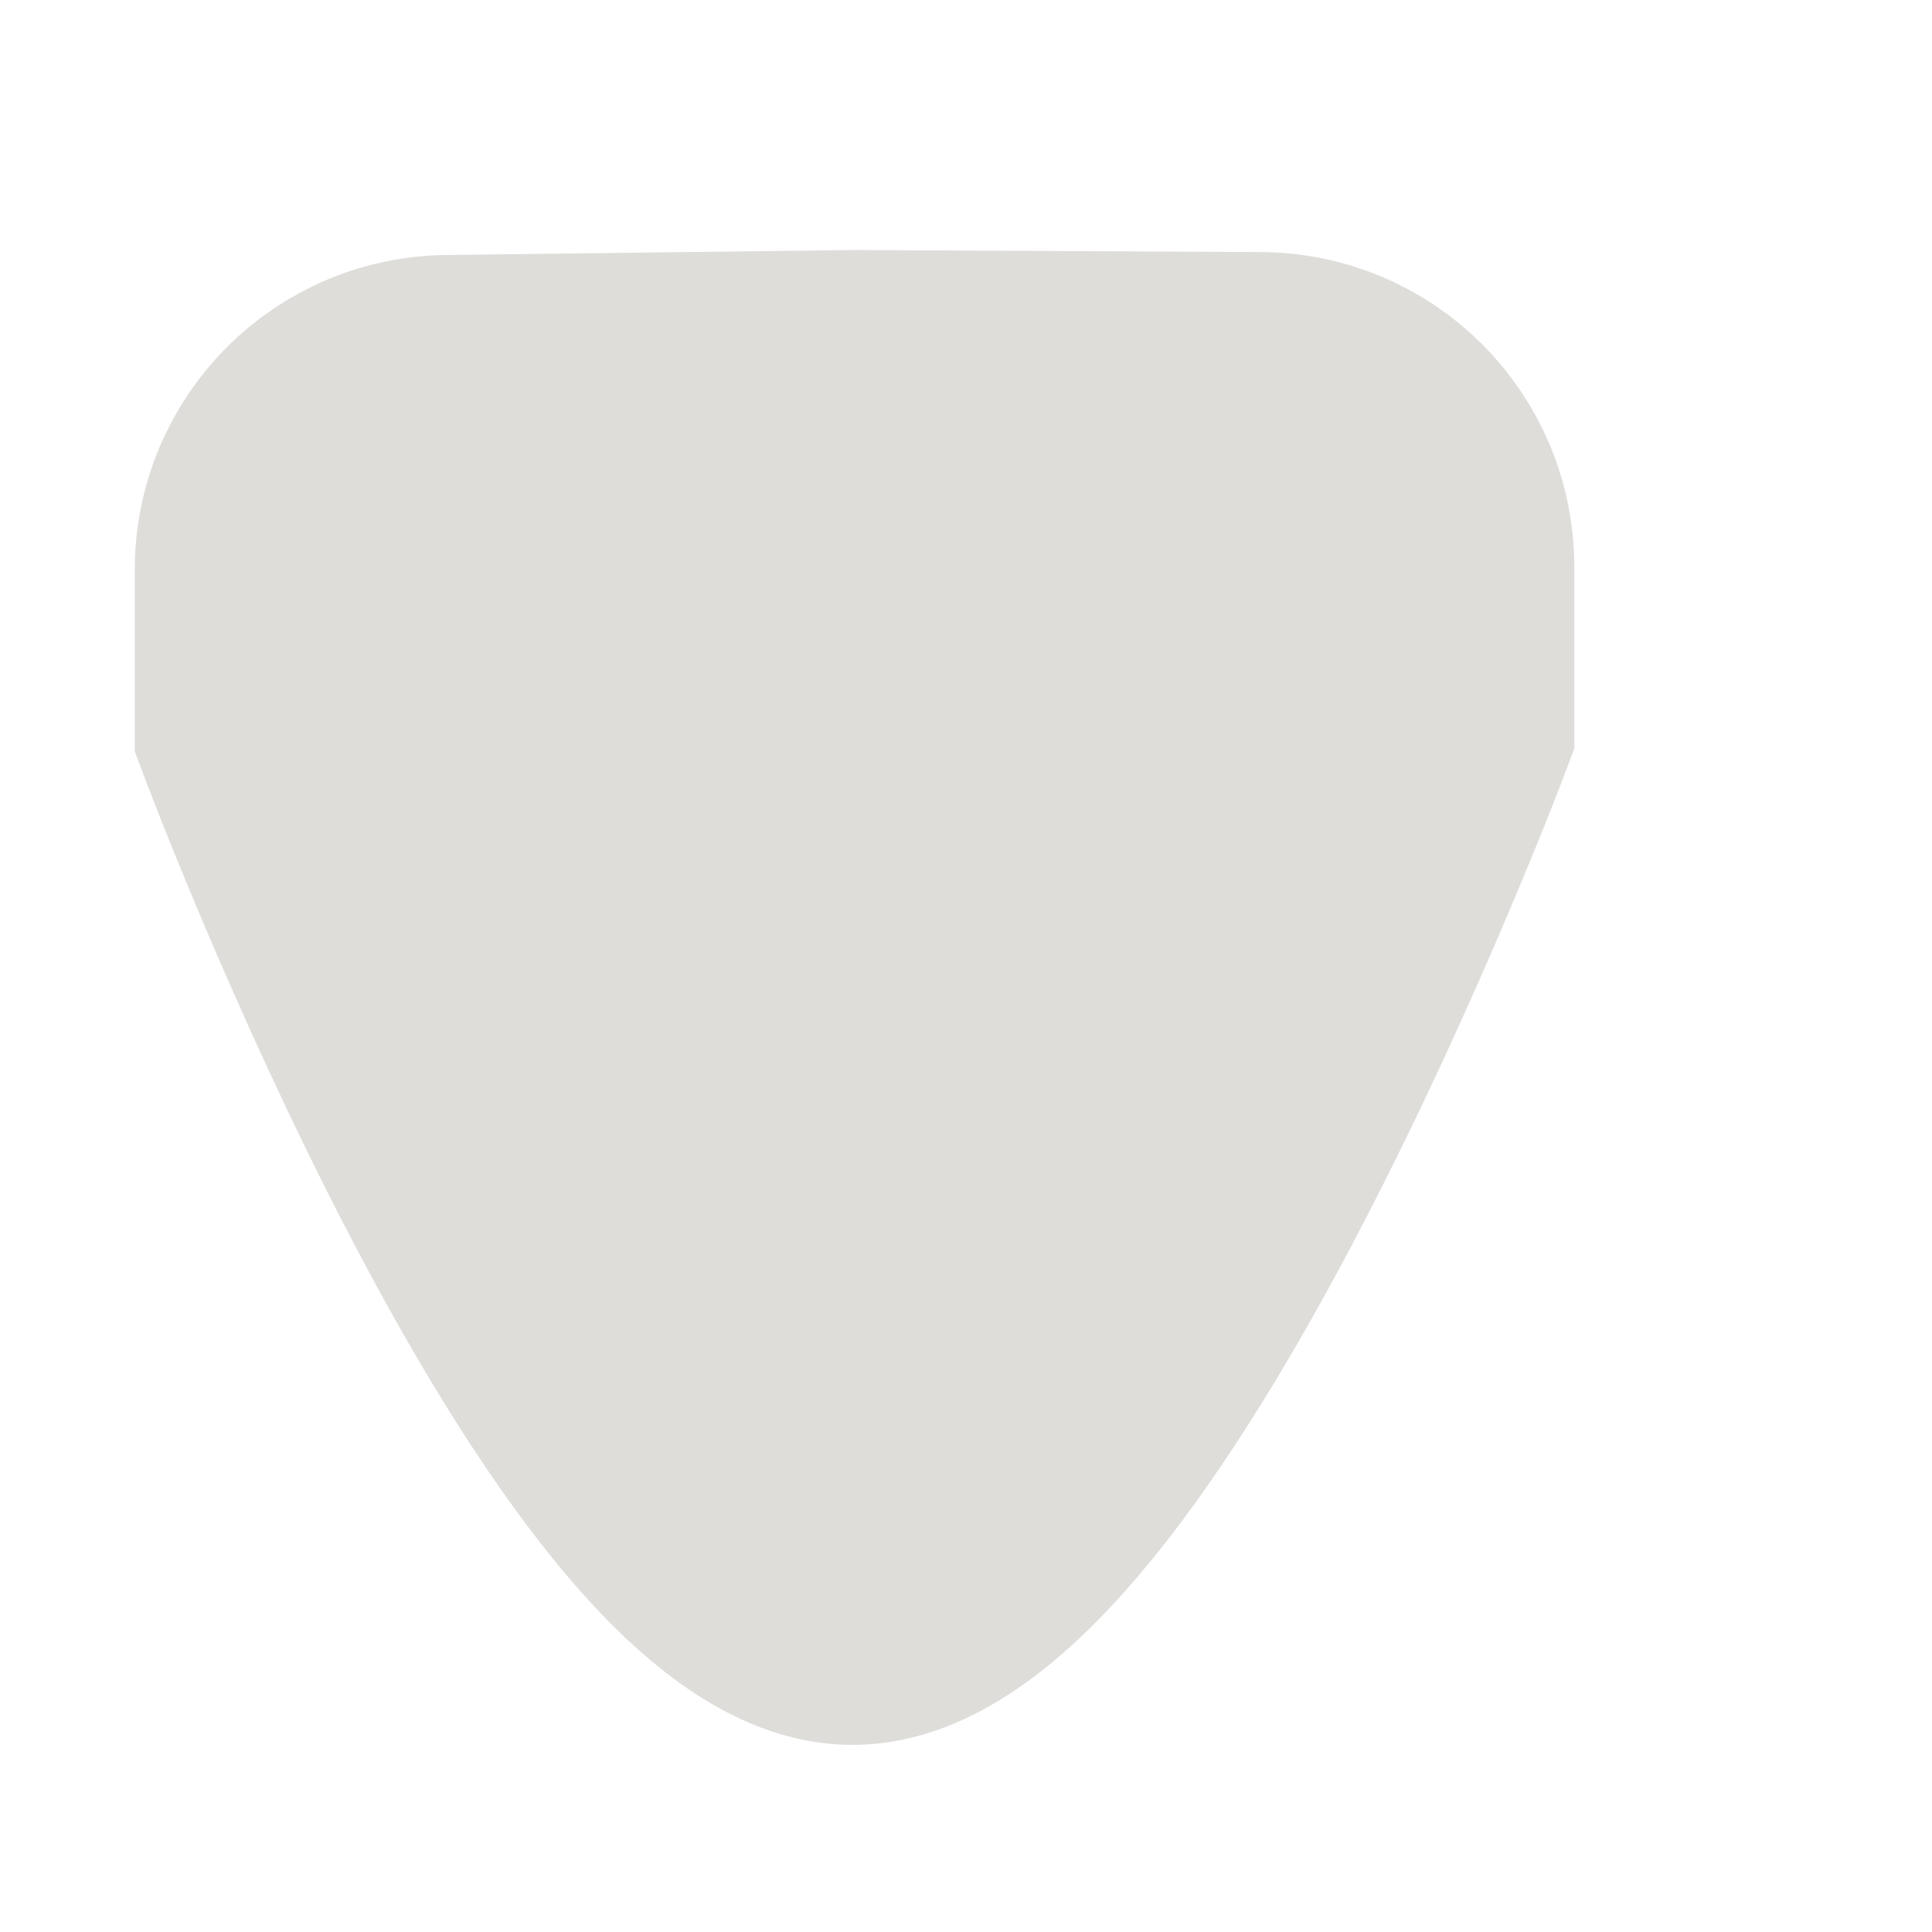
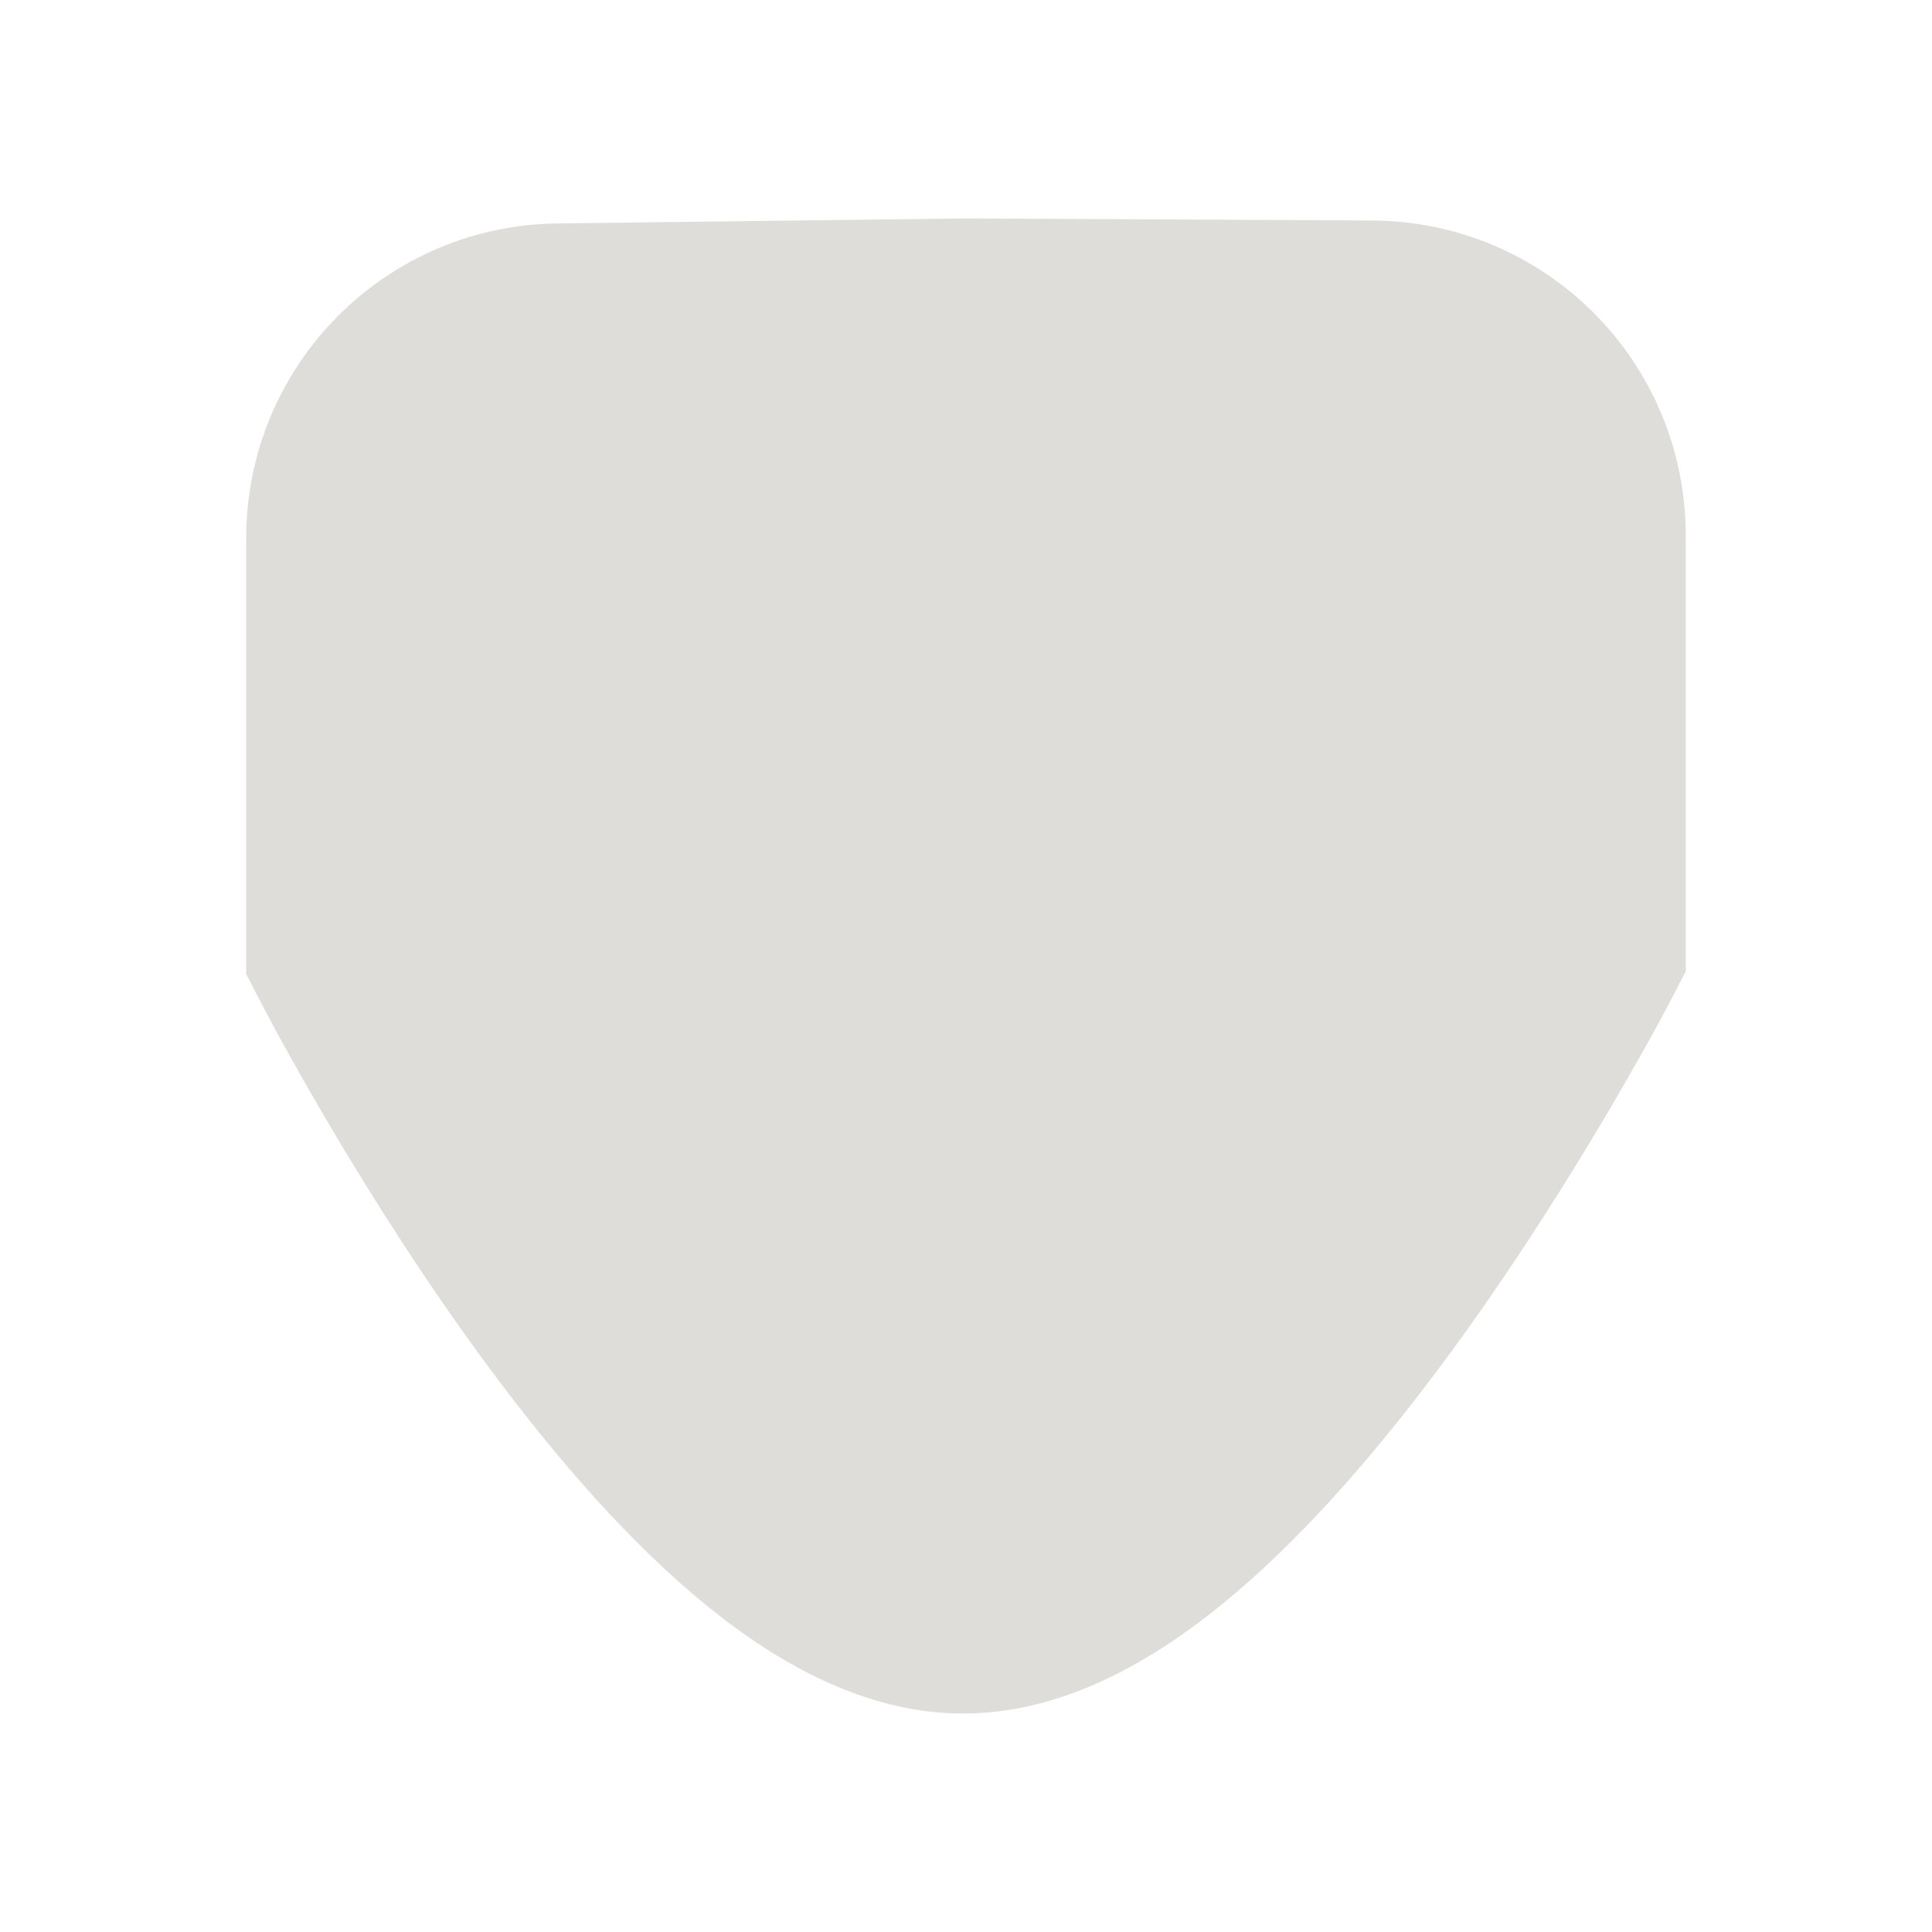
<svg xmlns="http://www.w3.org/2000/svg" xmlns:ns1="http://www.openswatchbook.org/uri/2009/osb" width="16" height="16" viewBox="0 0 4.233 4.233" version="1.1" id="svg1428">
  <defs id="defs1422">
    <linearGradient id="linearGradient5158" ns1:paint="solid">
      <stop style="stop-color:#7d7d7d;stop-opacity:1;" offset="0" id="stop5156" />
    </linearGradient>
    <filter style="color-interpolation-filters:sRGB" id="filter1150">
      <feFlood flood-opacity="1" flood-color="rgb(0,0,0)" result="flood" id="feFlood1140" />
      <feComposite in="flood" in2="SourceGraphic" operator="in" result="composite1" id="feComposite1142" />
      <feGaussianBlur in="composite1" stdDeviation="0.2" result="blur" id="feGaussianBlur1144" />
      <feOffset dx="0" dy="0" result="offset" id="feOffset1146" />
      <feComposite in="SourceGraphic" in2="offset" operator="over" result="composite2" id="feComposite1148" />
    </filter>
    <filter style="color-interpolation-filters:sRGB" id="filter1174">
      <feFlood flood-opacity="1" flood-color="rgb(0,0,0)" result="flood" id="feFlood1164" />
      <feComposite in="flood" in2="SourceGraphic" operator="in" result="composite1" id="feComposite1166" />
      <feGaussianBlur in="composite1" stdDeviation="0.2" result="blur" id="feGaussianBlur1168" />
      <feOffset dx="0" dy="0" result="offset" id="feOffset1170" />
      <feComposite in="SourceGraphic" in2="offset" operator="over" result="composite2" id="feComposite1172" />
    </filter>
  </defs>
  <g id="layer1">
    <g id="g1910" transform="matrix(0.452077,0,0,0.452077,-0.5264513,1.334609)" style="stroke-width:1;stroke-miterlimit:4;stroke-dasharray:none">
-       <path id="path1141" style="opacity:0.998;fill:#deddda;fill-opacity:1;stroke:#deddda;stroke-width:1.171;stroke-linecap:butt;stroke-miterlimit:4;stroke-dasharray:none;stroke-opacity:1" d="m 2.403,0.583 0,-0.772 c 0,-0.522 0.42,-0.942 0.942,-0.942 l 1.961,-0.024 1.961,0.01 c 0.522,0 0.942,0.42 0.942,0.942 v 0.772 c 0,0 -1.625,4.329 -2.904,4.35 C 4.028,4.94 2.403,0.583 2.403,0.583 Z" />
+       <path id="path1141" style="opacity:0.998;fill:#deddda;fill-opacity:1;stroke:#deddda;stroke-width:1.171;stroke-linecap:butt;stroke-miterlimit:4;stroke-dasharray:none;stroke-opacity:1" d="m 2.943,1.626 v -1.968 c 0,-0.522 0.42,-0.942 0.942,-0.942 l 1.961,-0.024 1.961,0.01 c 0.522,0 0.942,0.42 0.942,0.942 V 1.613 c 0,0 -1.625,3.134 -2.904,3.154 C 4.568,4.788 2.943,1.626 2.943,1.626 Z" />
    </g>
  </g>
</svg>
